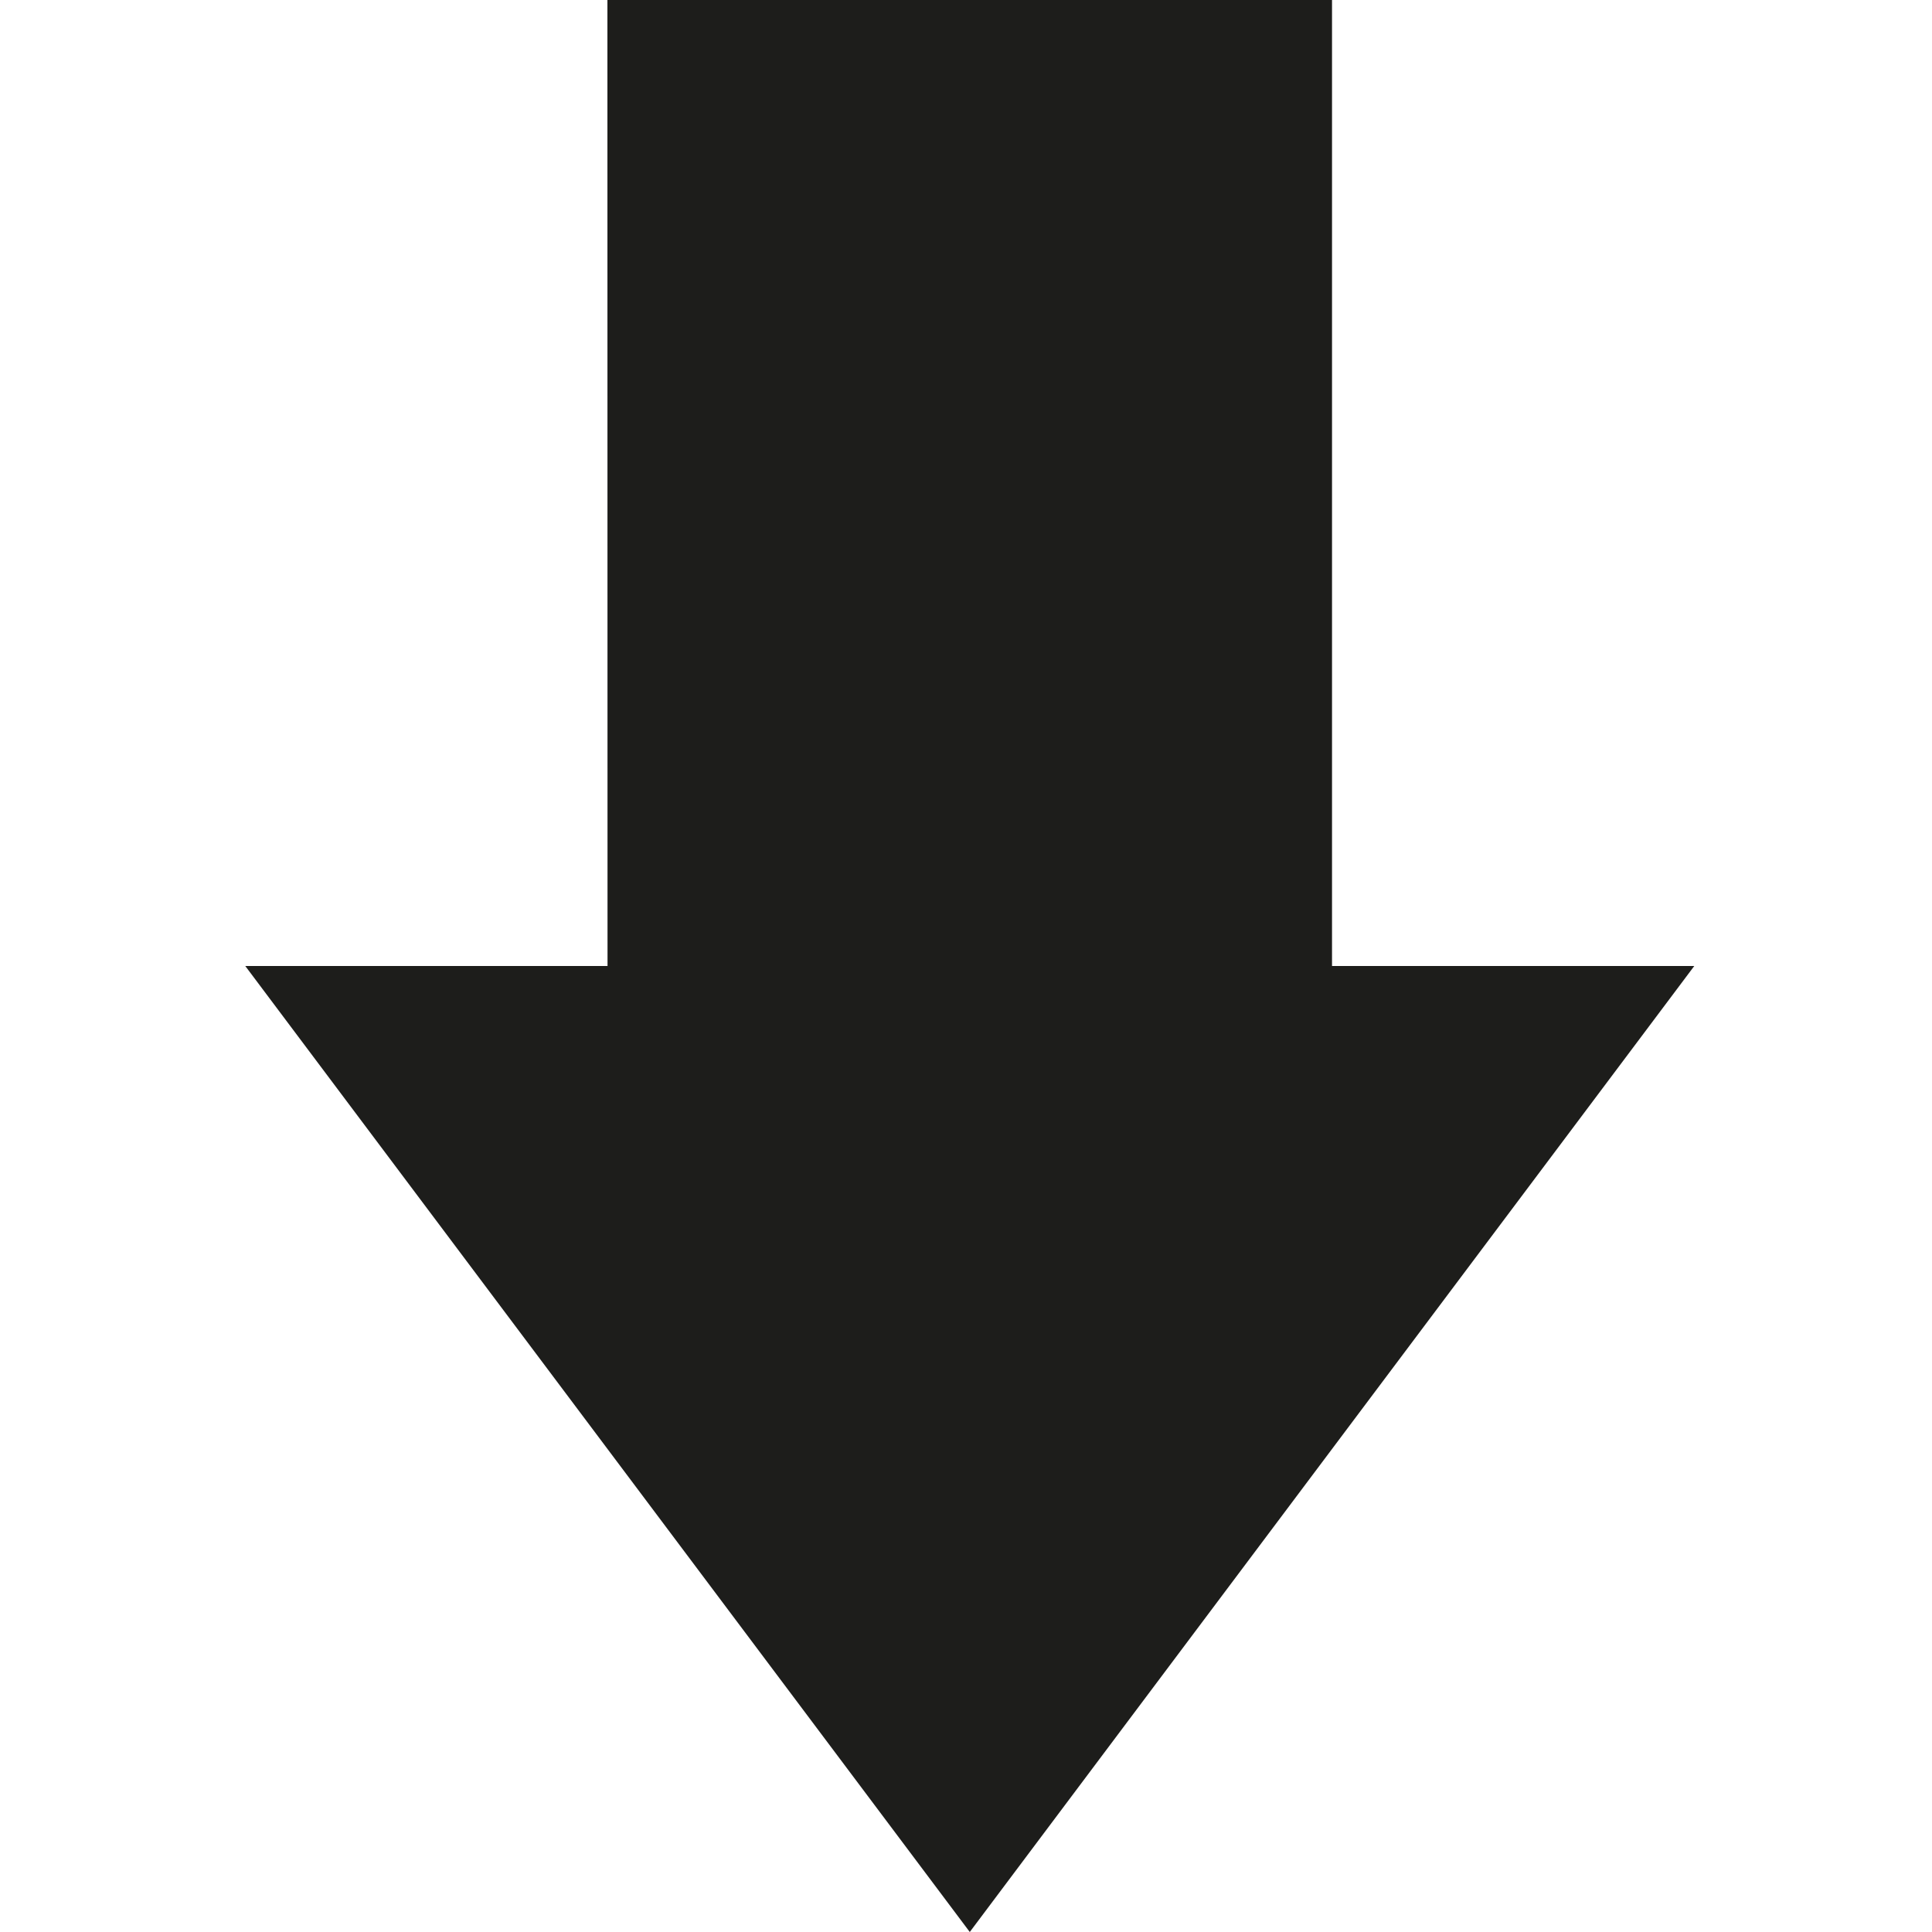
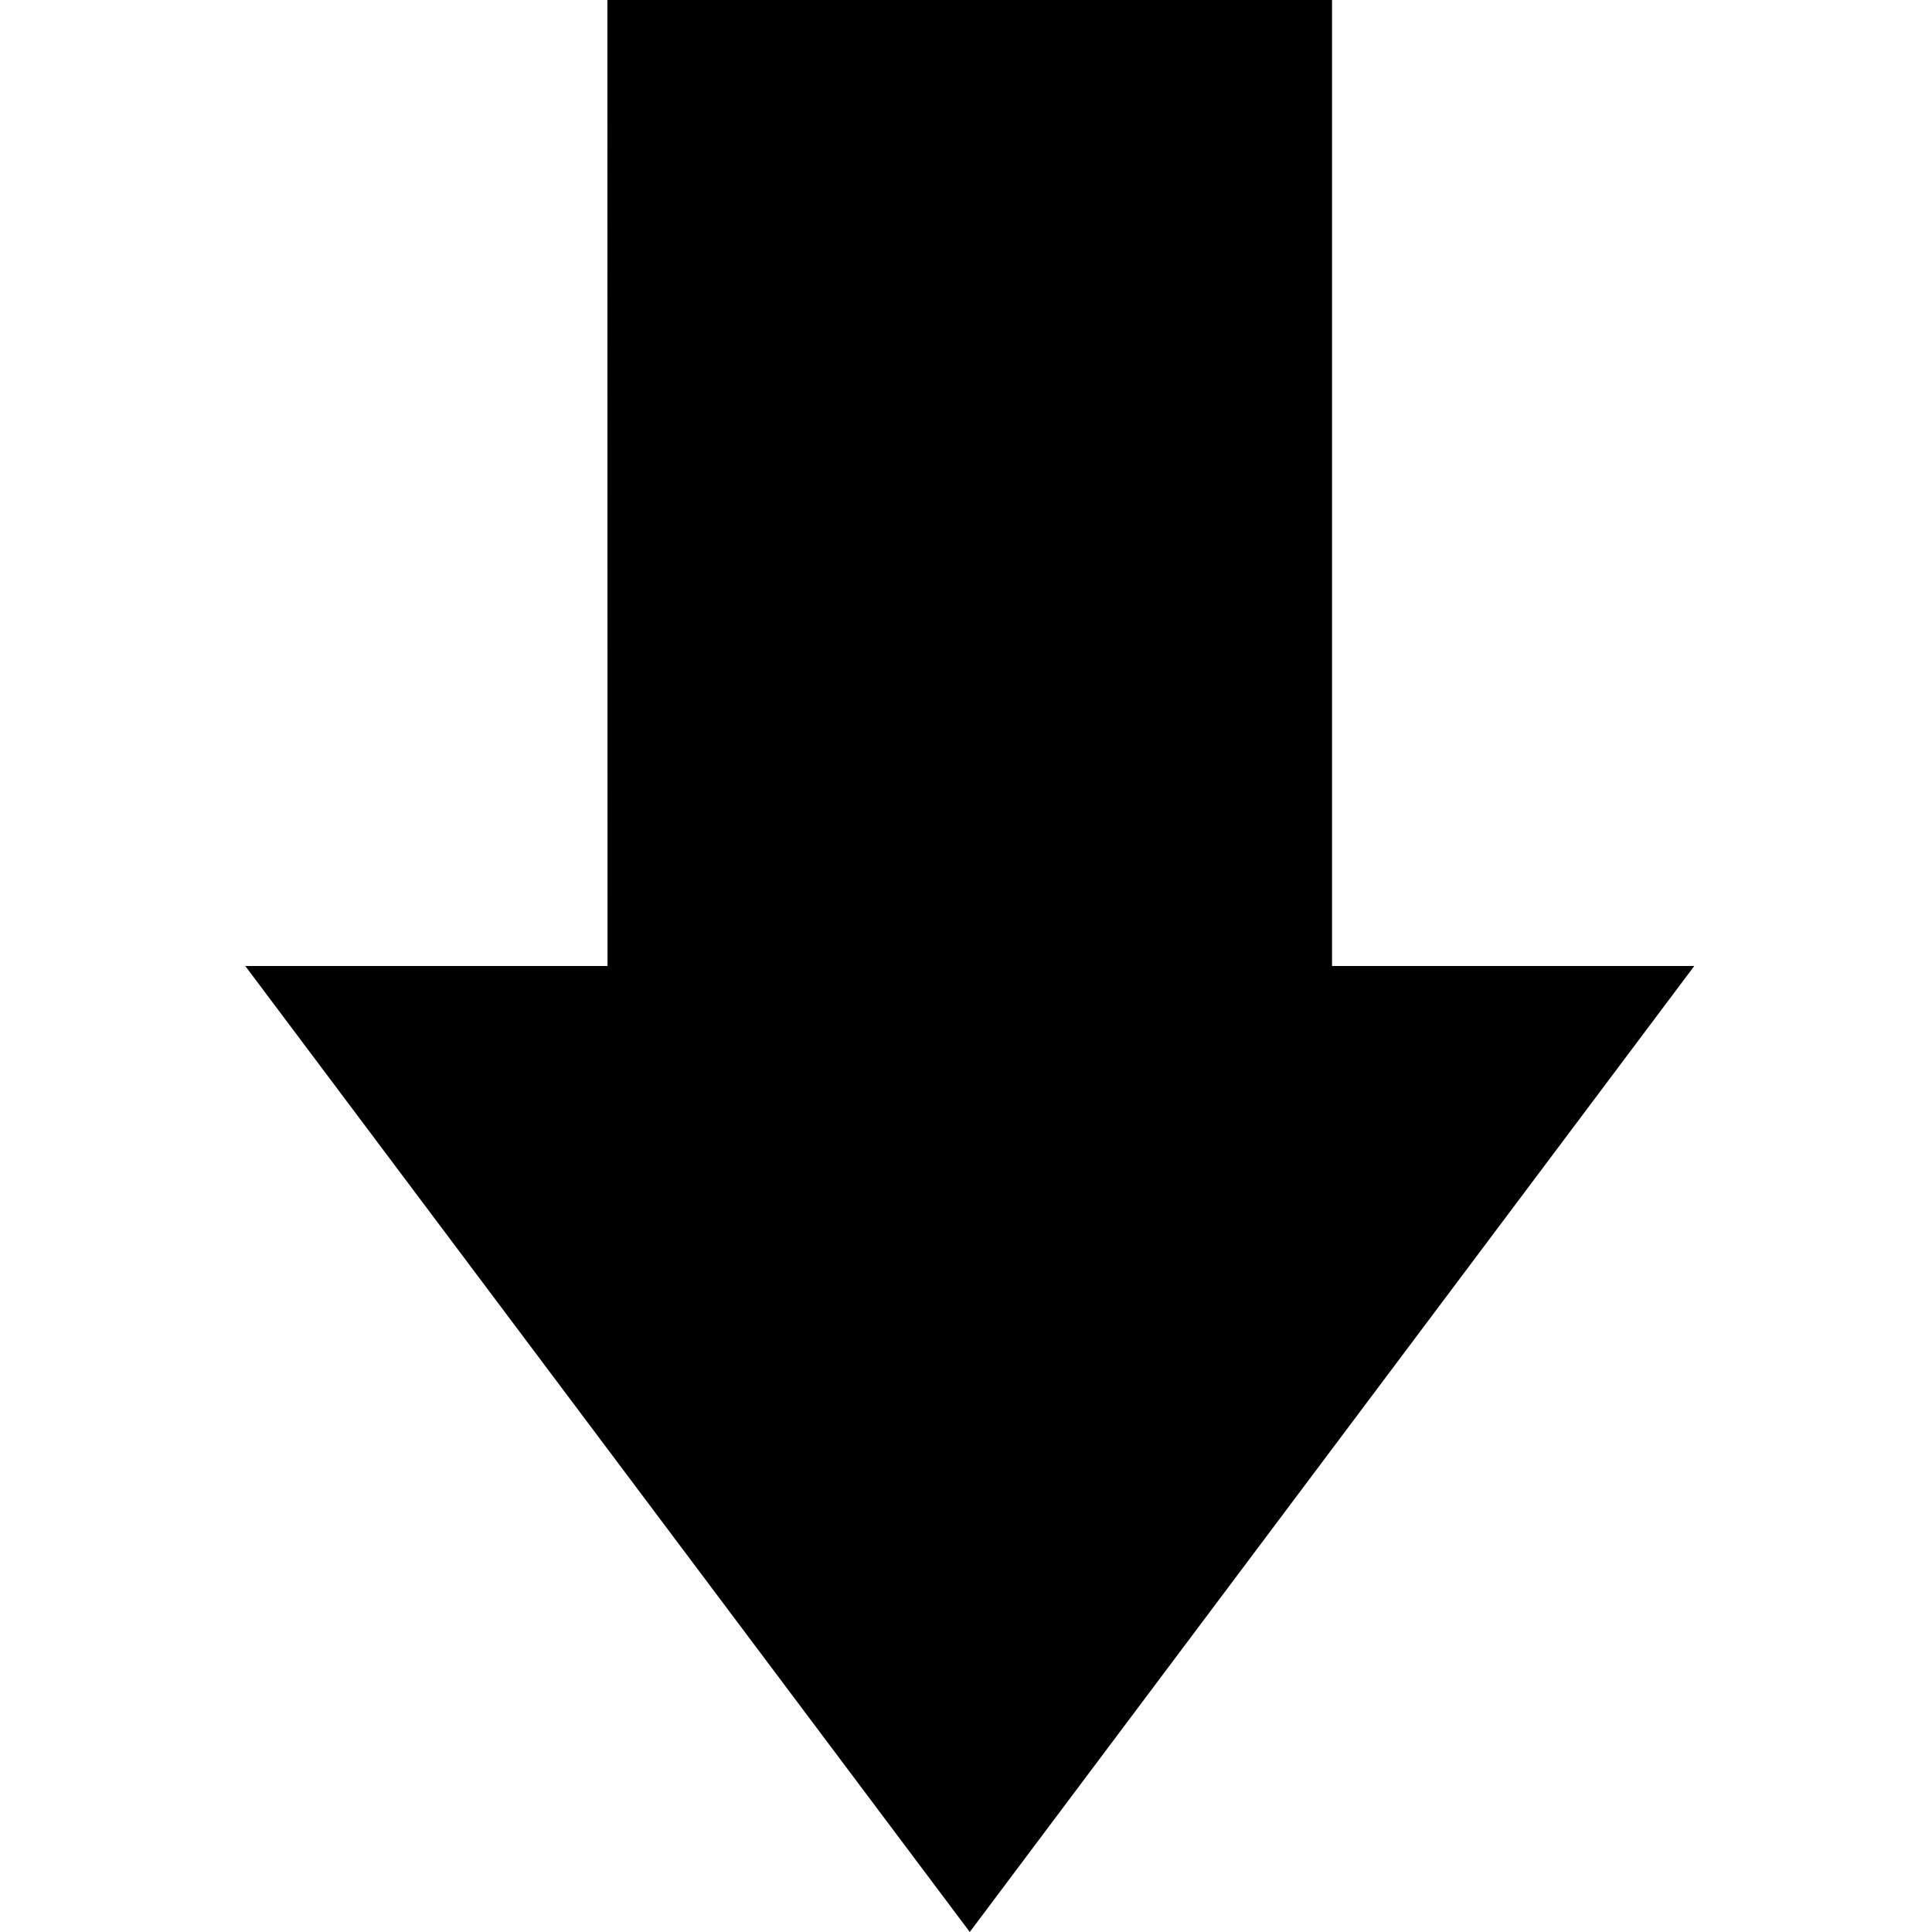
<svg xmlns="http://www.w3.org/2000/svg" version="1.1" id="Layer_1" x="0px" y="0px" width="512px" height="512px" viewBox="0 0 512 512" enable-background="new 0 0 512 512" xml:space="preserve">
-   <polygon id="Up" fill="#1D1D1B" points="353,256 353,0 160.969,0 161,256 65,256 257,512 449,256 " />
+   <polygon id="Up" fill="#000000" points="353,256 353,0 160.969,0 161,256 65,256 257,512 449,256 " />
</svg>
